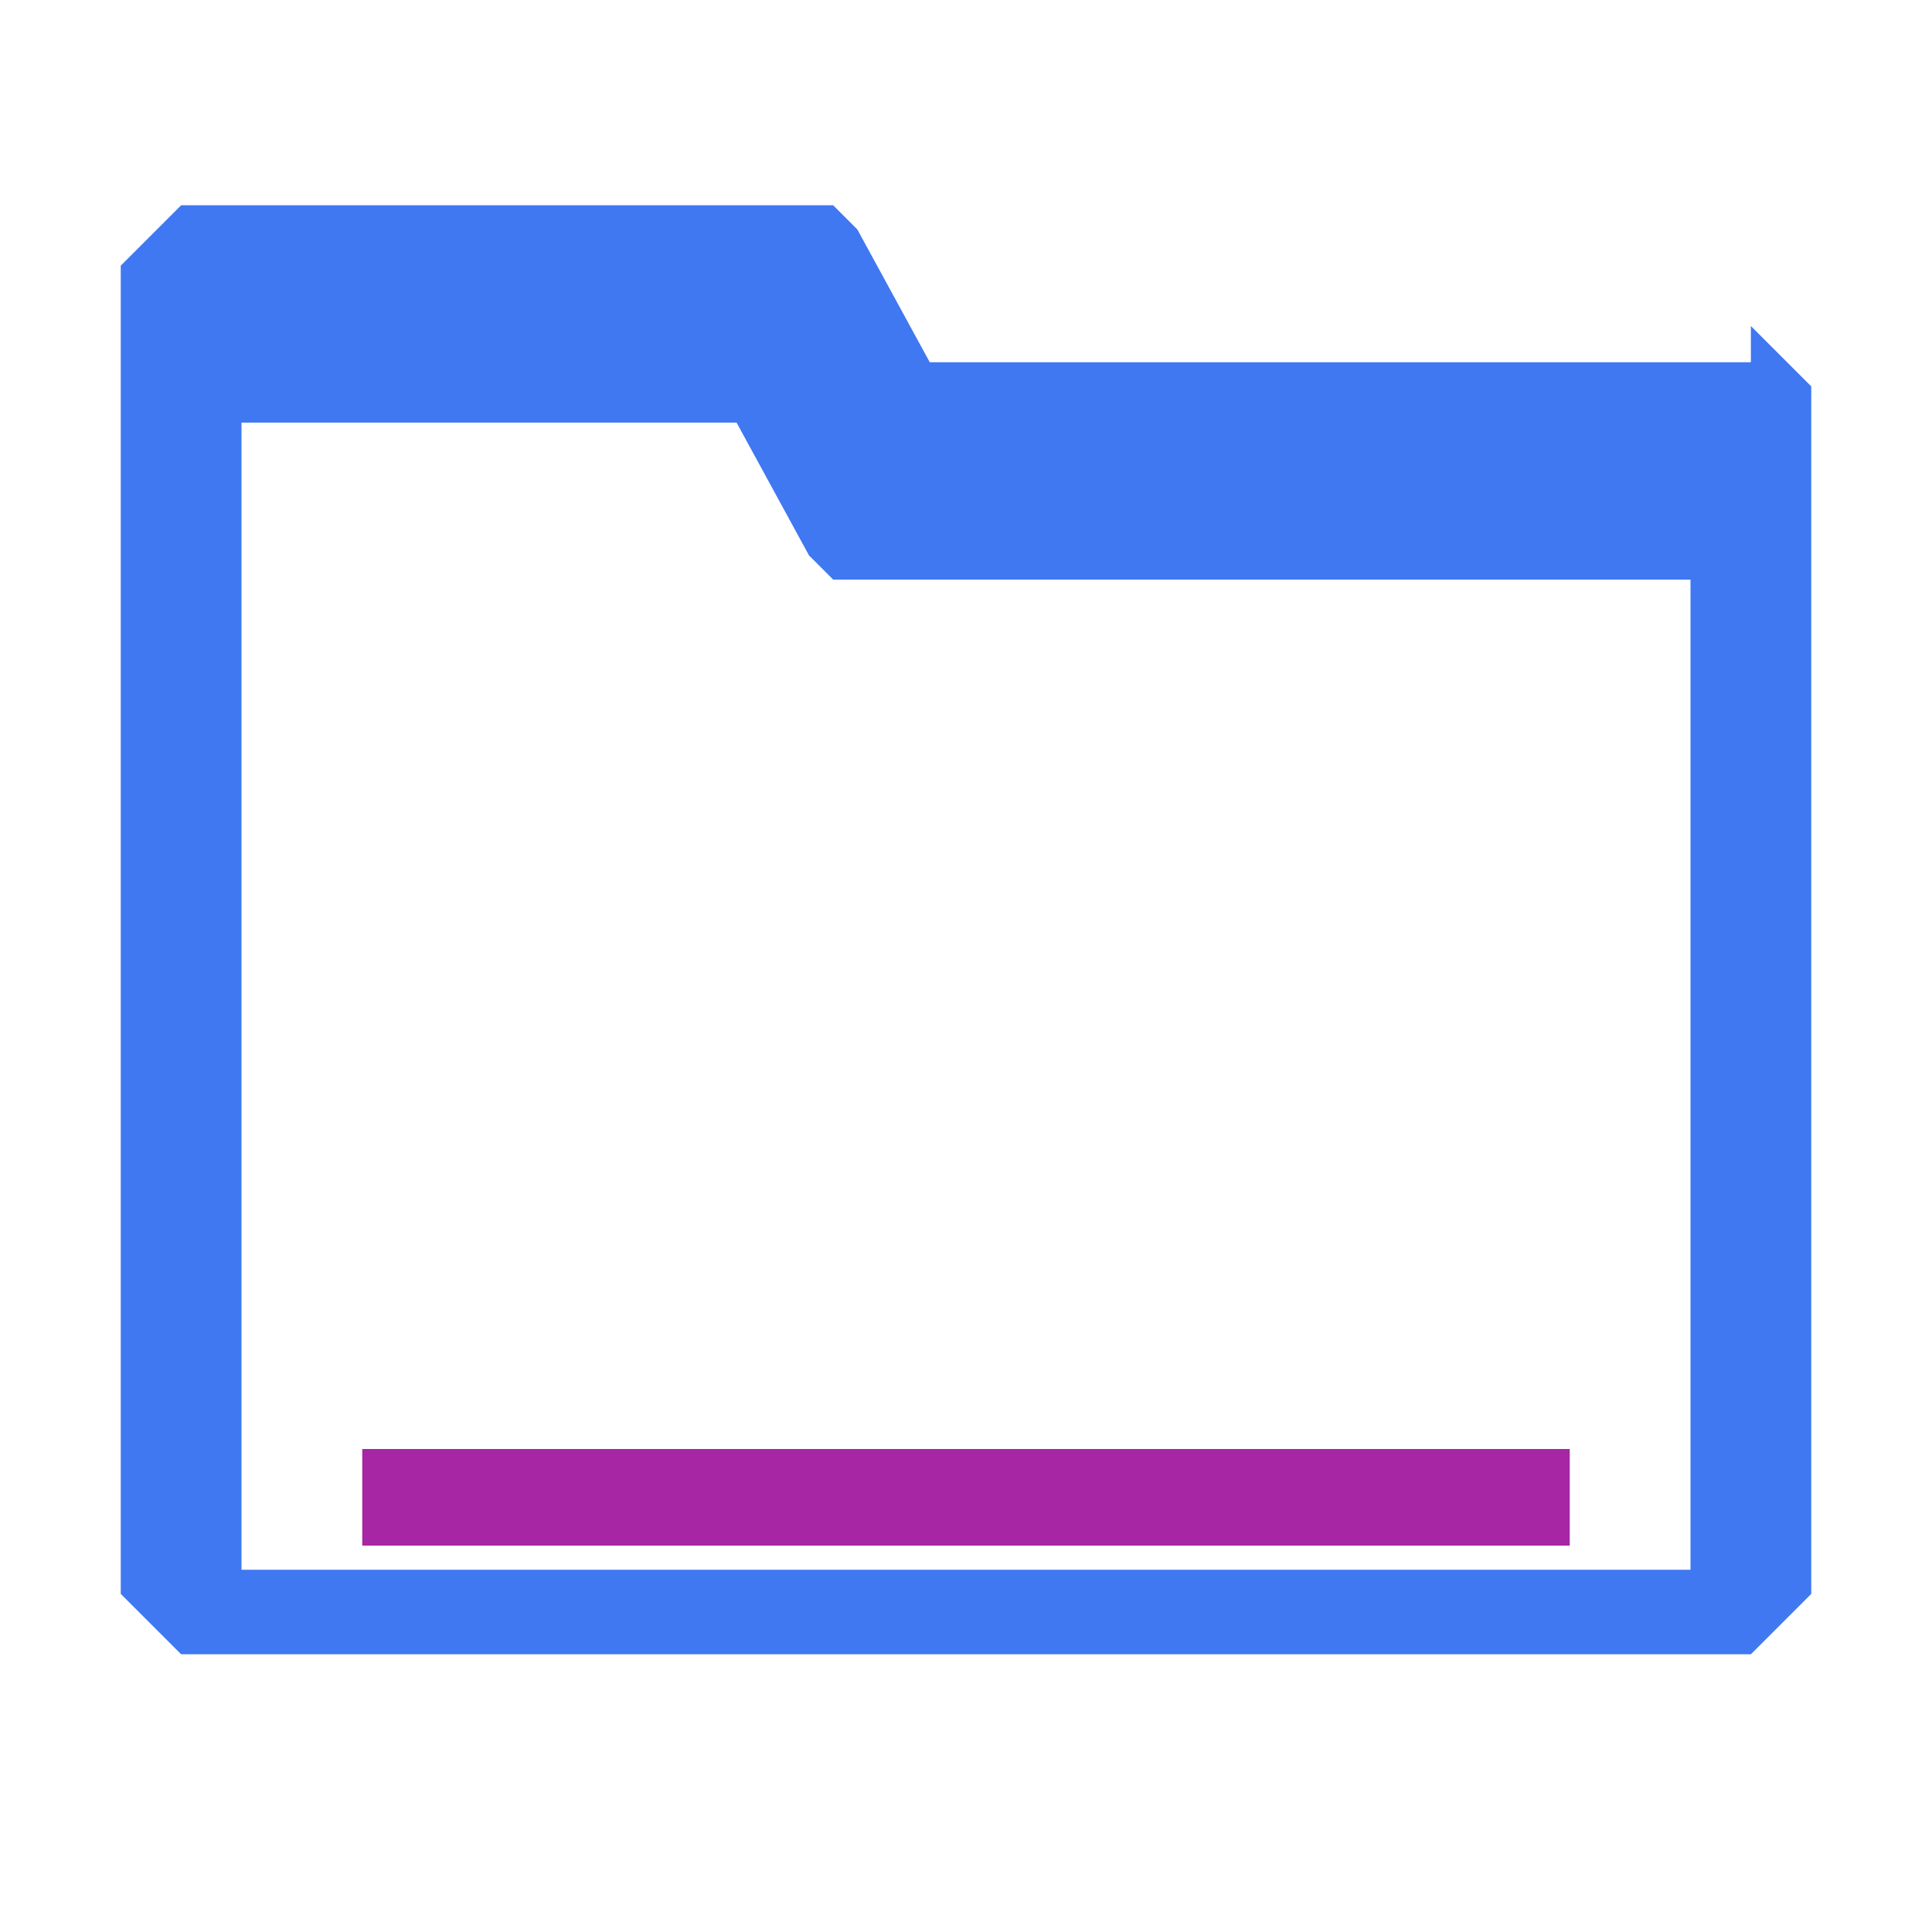
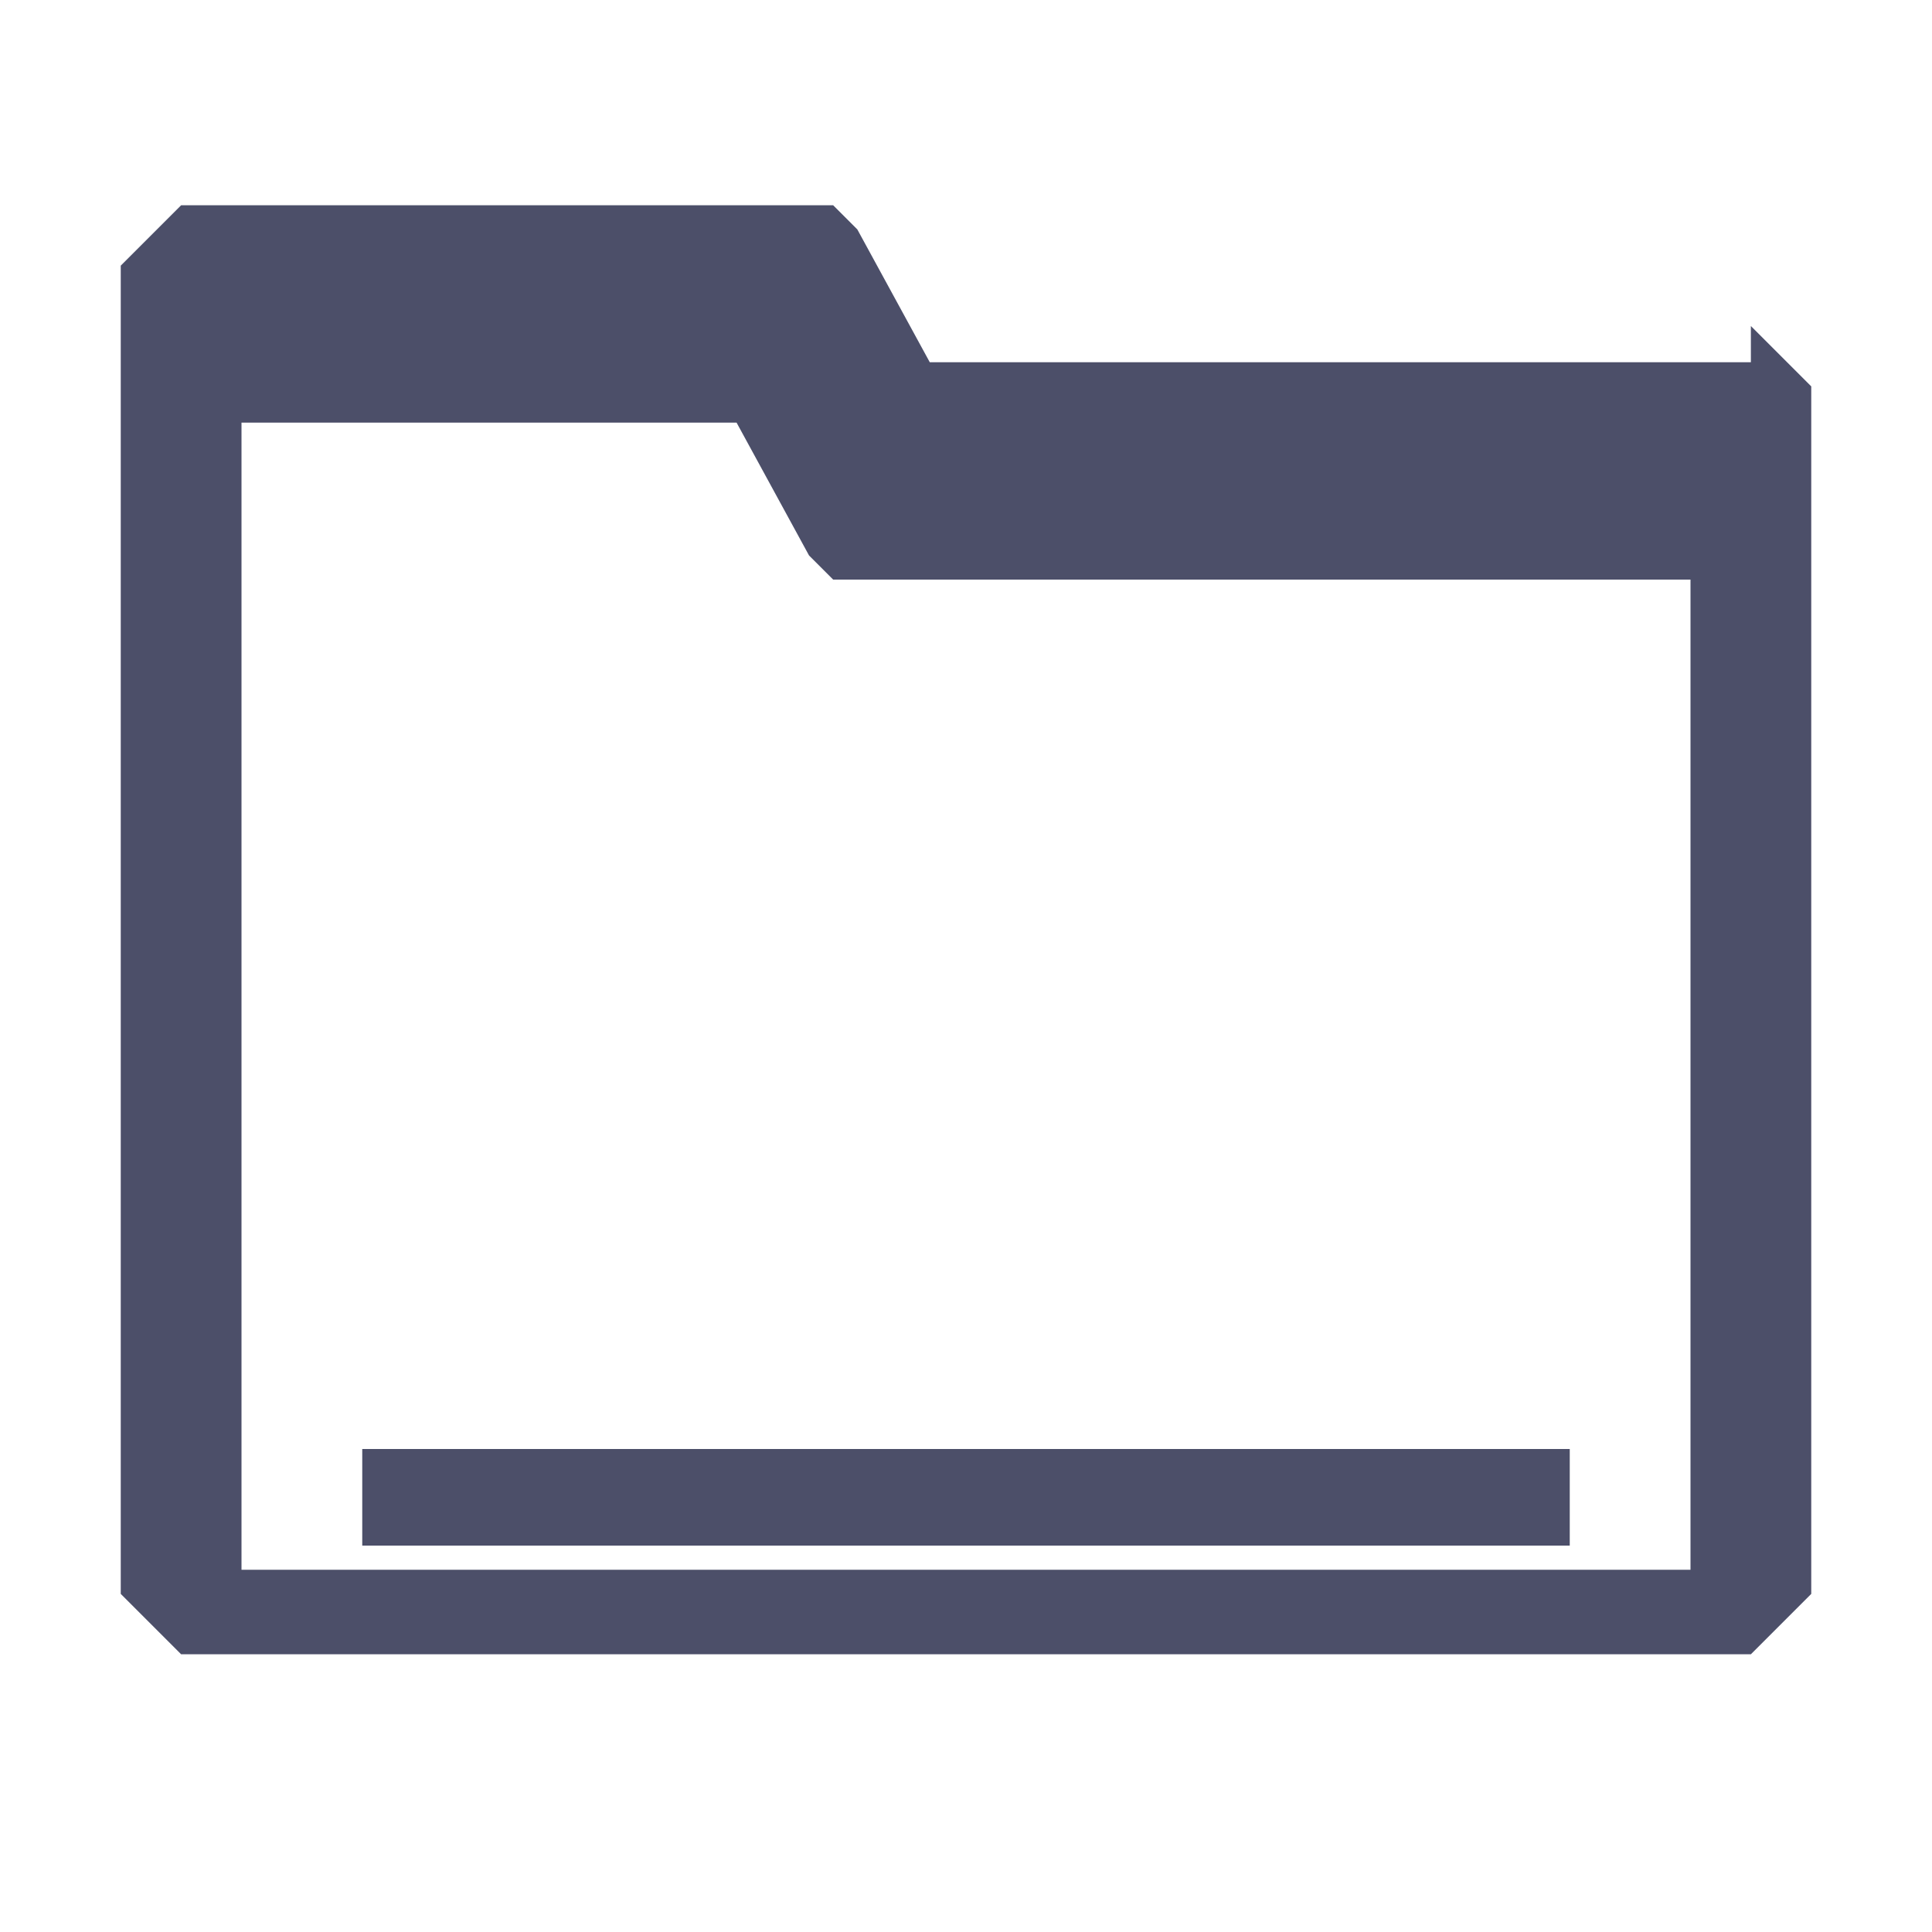
<svg xmlns="http://www.w3.org/2000/svg" viewBox="0 0 16 16" width="16" height="16">
-   <path fill="#4078f2" d="M14.5 3H7.7l-.6-1.1-.2-.2H1.5l-.5.5v11l.5.5h13l.5-.5v-10l-.5-.5zM14 13H2V3.5h4.1l.6 1.1.2.2H14V13z" />
-   <path fill="#a626a4" d="M3 12h10v.8H3z" />
+   <path fill="#4c4f69" d="M14.5 3H7.7l-.6-1.1-.2-.2H1.5l-.5.5v11l.5.5h13l.5-.5v-10l-.5-.5zM14 13H2V3.5h4.1l.6 1.1.2.2H14V13z" />
+   <path fill="#4c4f69" d="M3 12h10v.8H3z" />
</svg>
